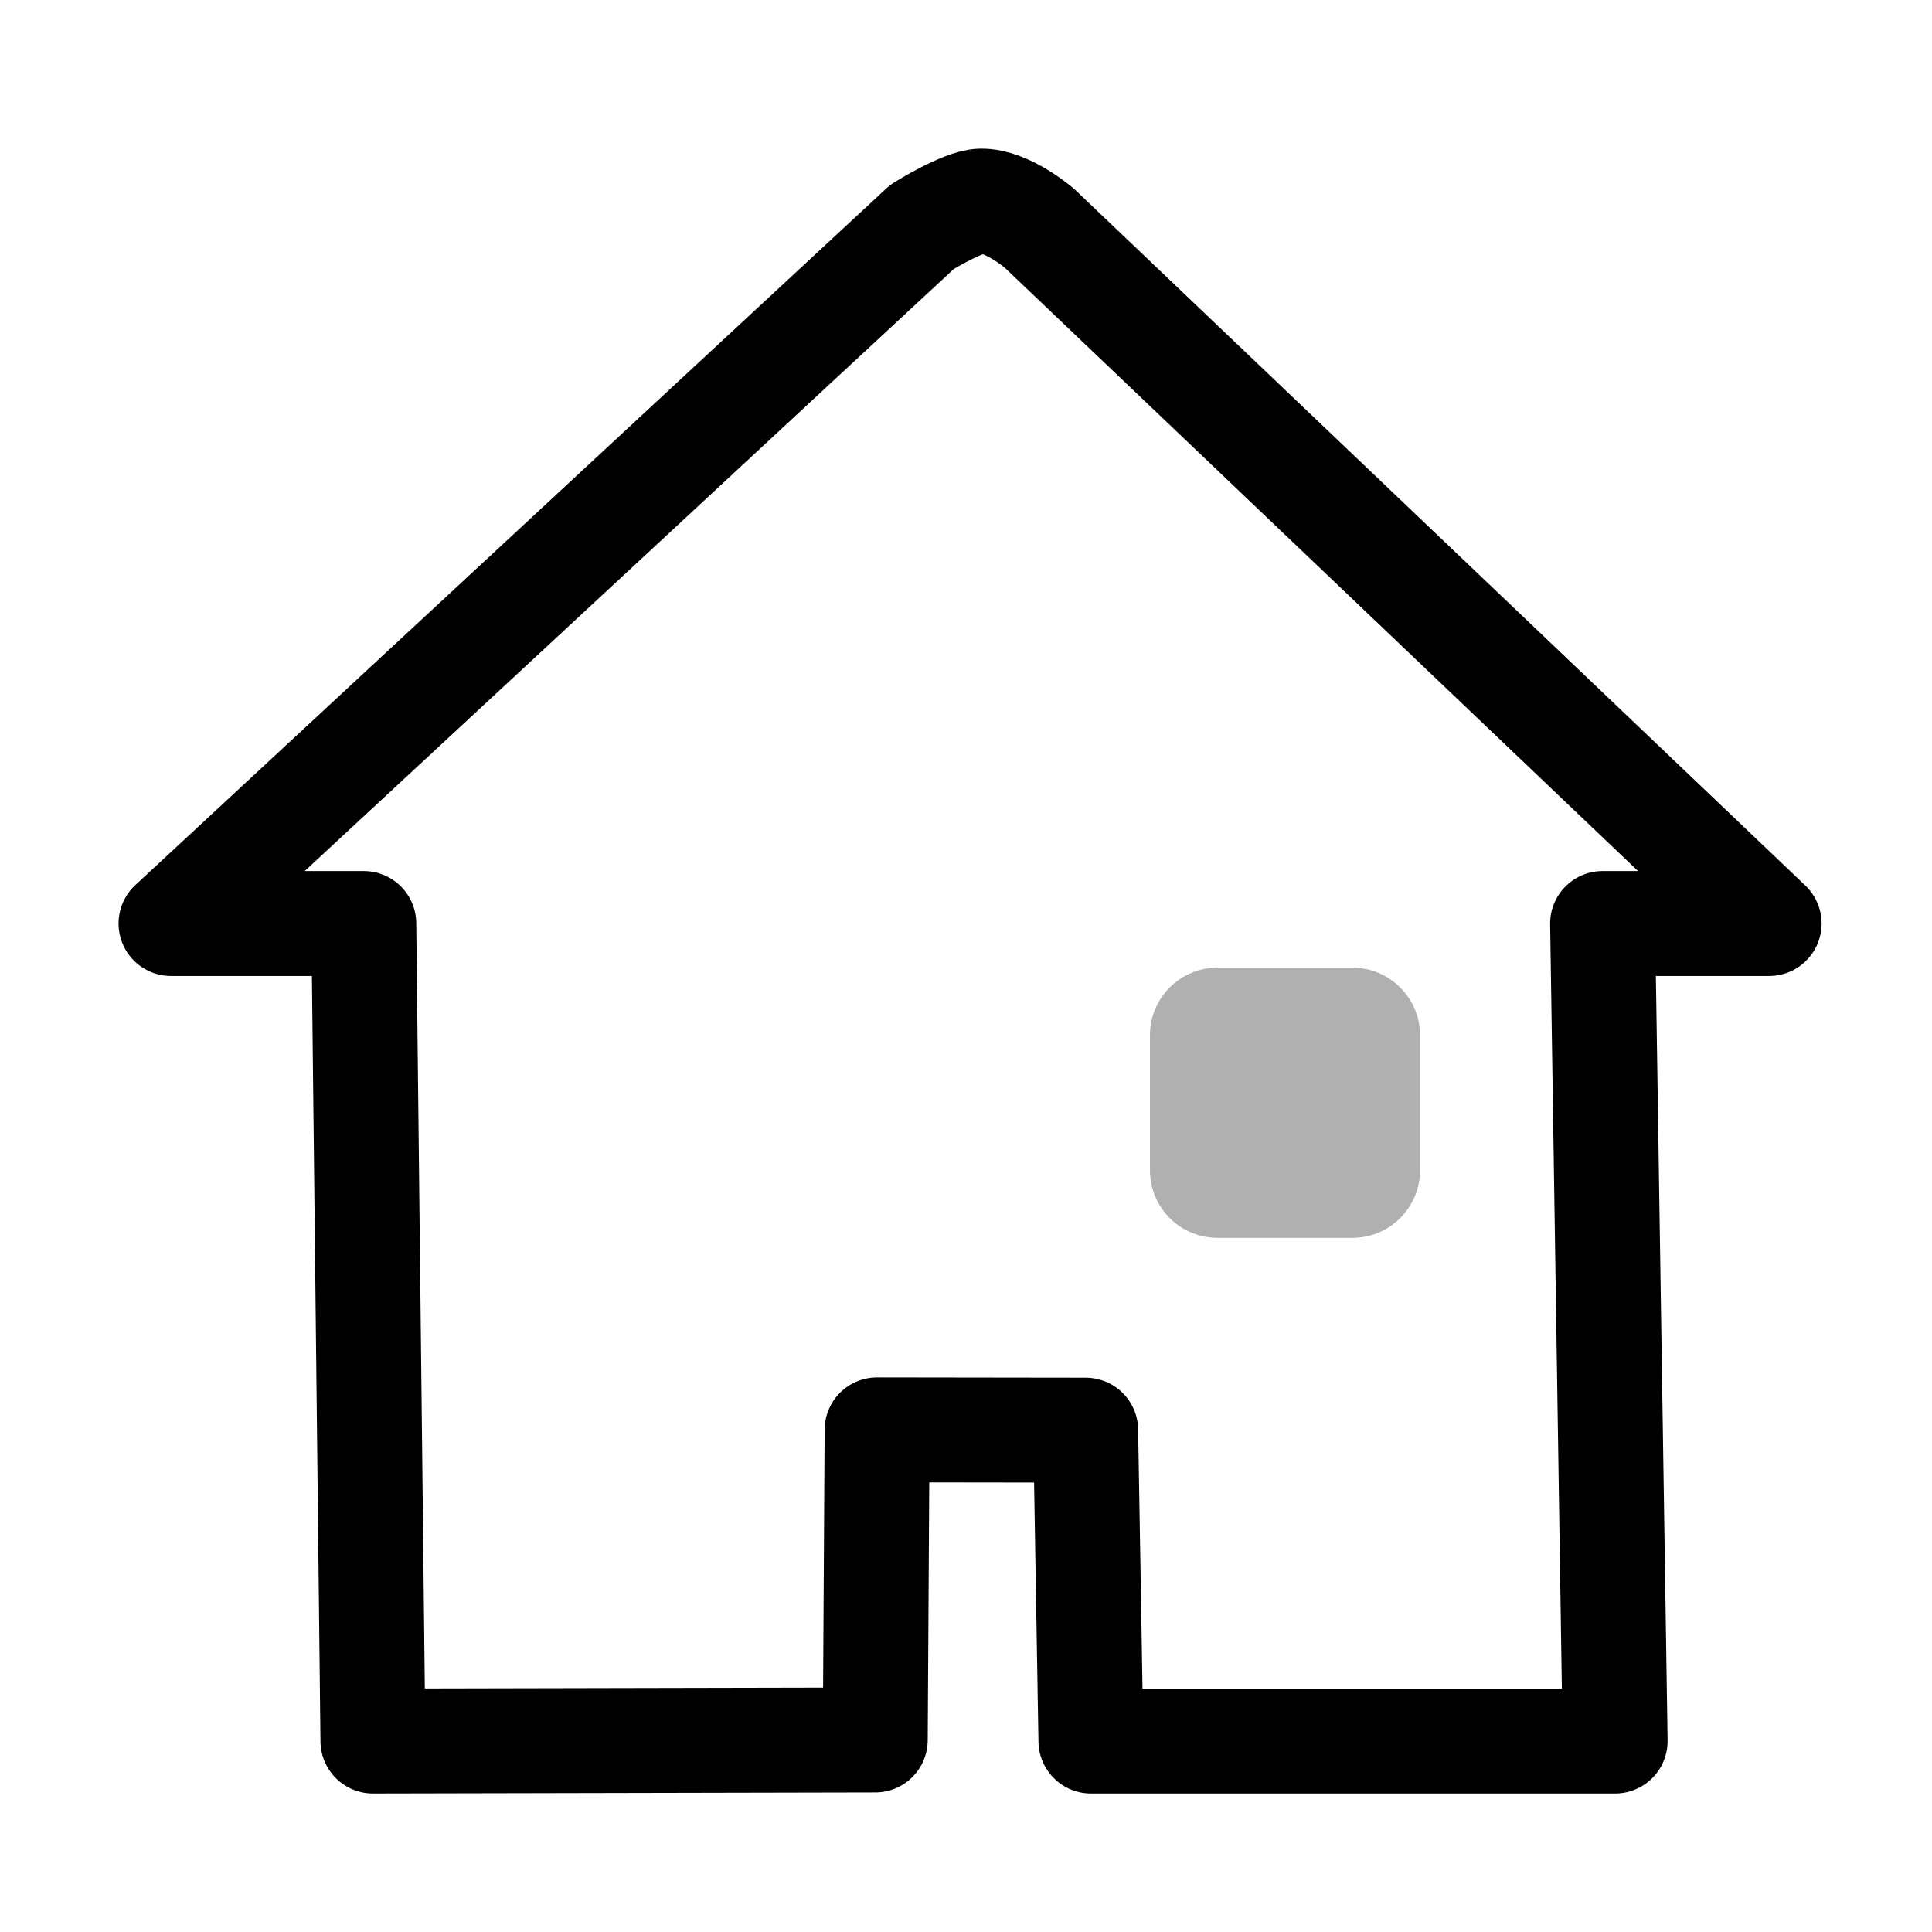
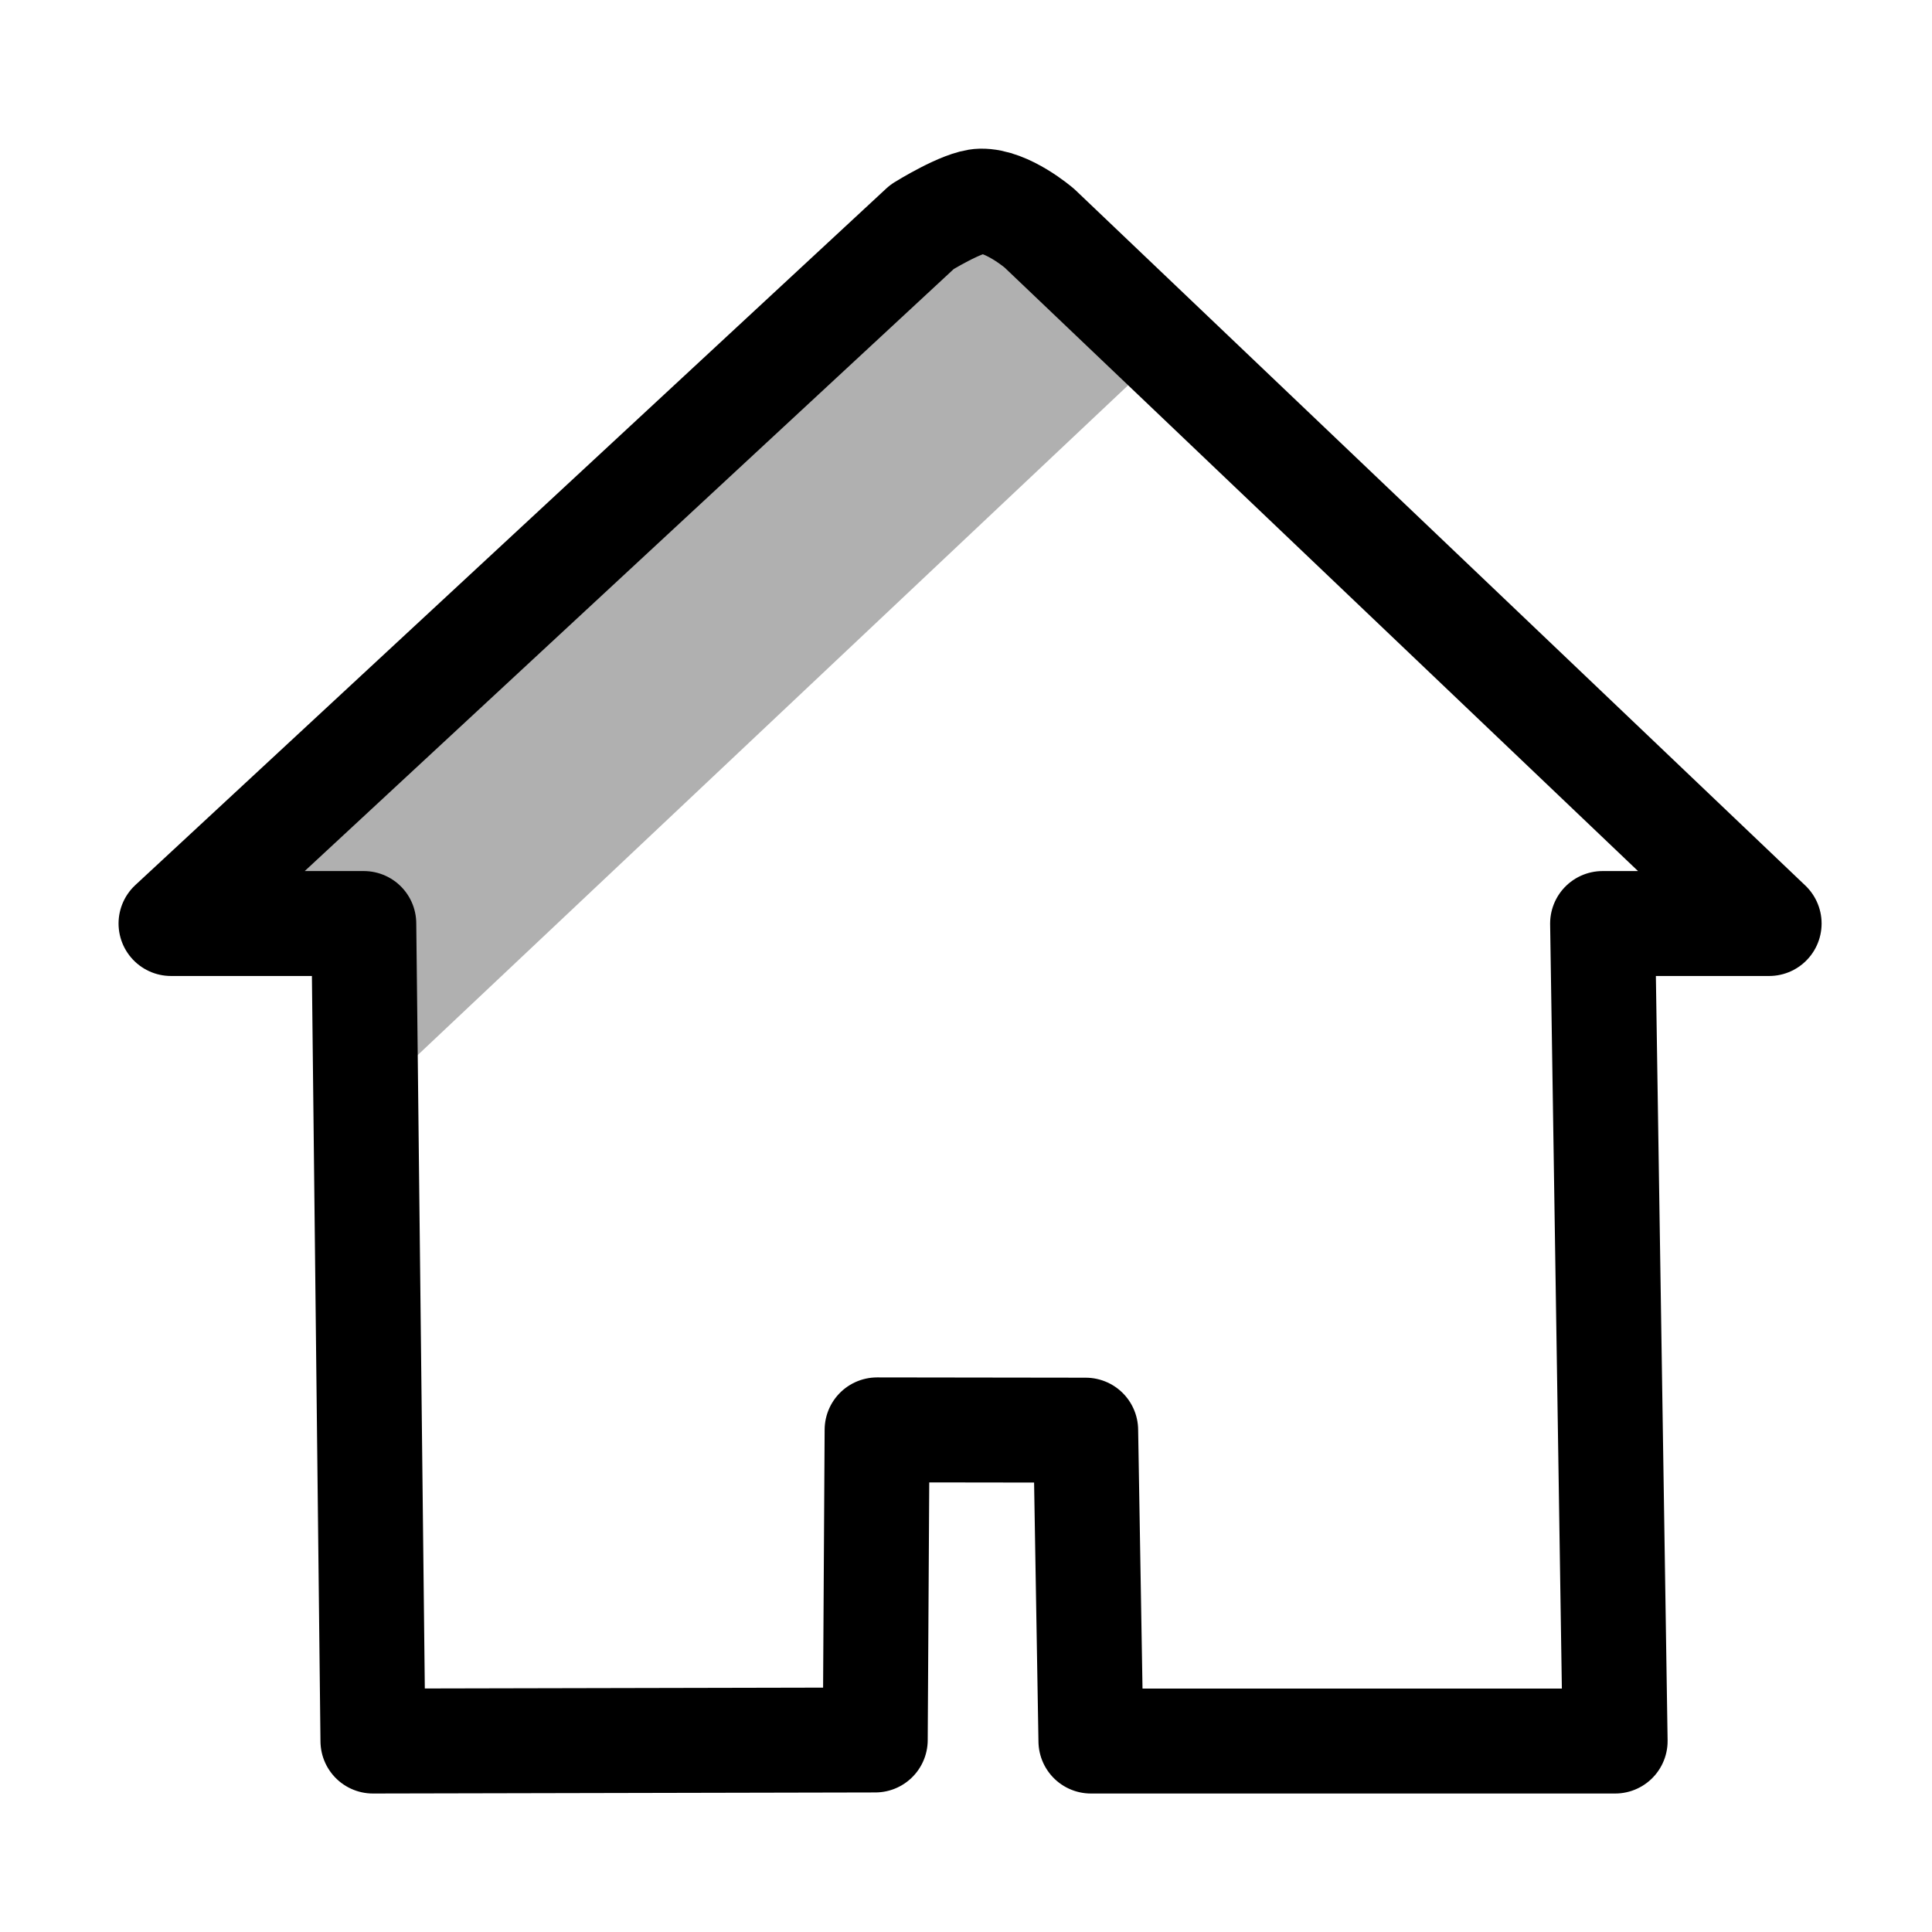
<svg xmlns="http://www.w3.org/2000/svg" width="24px" height="24px" version="1.1" xml:space="preserve" style="fill-rule:evenodd;clip-rule:evenodd;stroke-linecap:round;stroke-linejoin:round;stroke-miterlimit:1.5;">
  <g transform="matrix(1,0,0,1,-146,0)">
    <g id="Home" transform="matrix(0.500559,0,0,0.500867,96.9823,0)">
      <rect x="98" y="0" width="48" height="48" style="fill:none;" />
      <g transform="matrix(1.75948,0,0,1.7584,35.1462,6.28623)">
        <path d="M38.093,9.451L48.685,-0.374C48.685,-0.374 49.258,-0.732 49.513,-0.738C49.888,-0.748 50.342,-0.355 50.342,-0.355L60.634,9.451L58.285,9.451L58.462,20.982L51.068,20.982L50.994,16.597L48.052,16.593L48.026,20.967L40.941,20.982L40.812,9.451L38.093,9.451Z" style="fill:none;stroke: currentColor;stroke-width:1.48px;" />
      </g>
-       <g transform="matrix(1.99777,0,0,1.99654,-178.957,0)">
-         <path d="M156.236,12.86C156.236,12.397 155.86,12.021 155.397,12.021L153.719,12.021C153.256,12.021 152.881,12.397 152.881,12.86L152.881,14.538C152.881,15.001 153.256,15.377 153.719,15.377L155.397,15.377C155.86,15.377 156.236,15.001 156.236,14.538L156.236,12.86Z" style="fill-opacity:0.31;" />
+       <g transform="matrix(1.99777,0,0,1.99654,-193.748,0)">
+         <path d="M149.449,11.051L150.977,13.306L160.249,4.564L158.051,2.498L149.449,11.051Z" style="fill-opacity:0.31;" />
      </g>
    </g>
  </g>
</svg>
